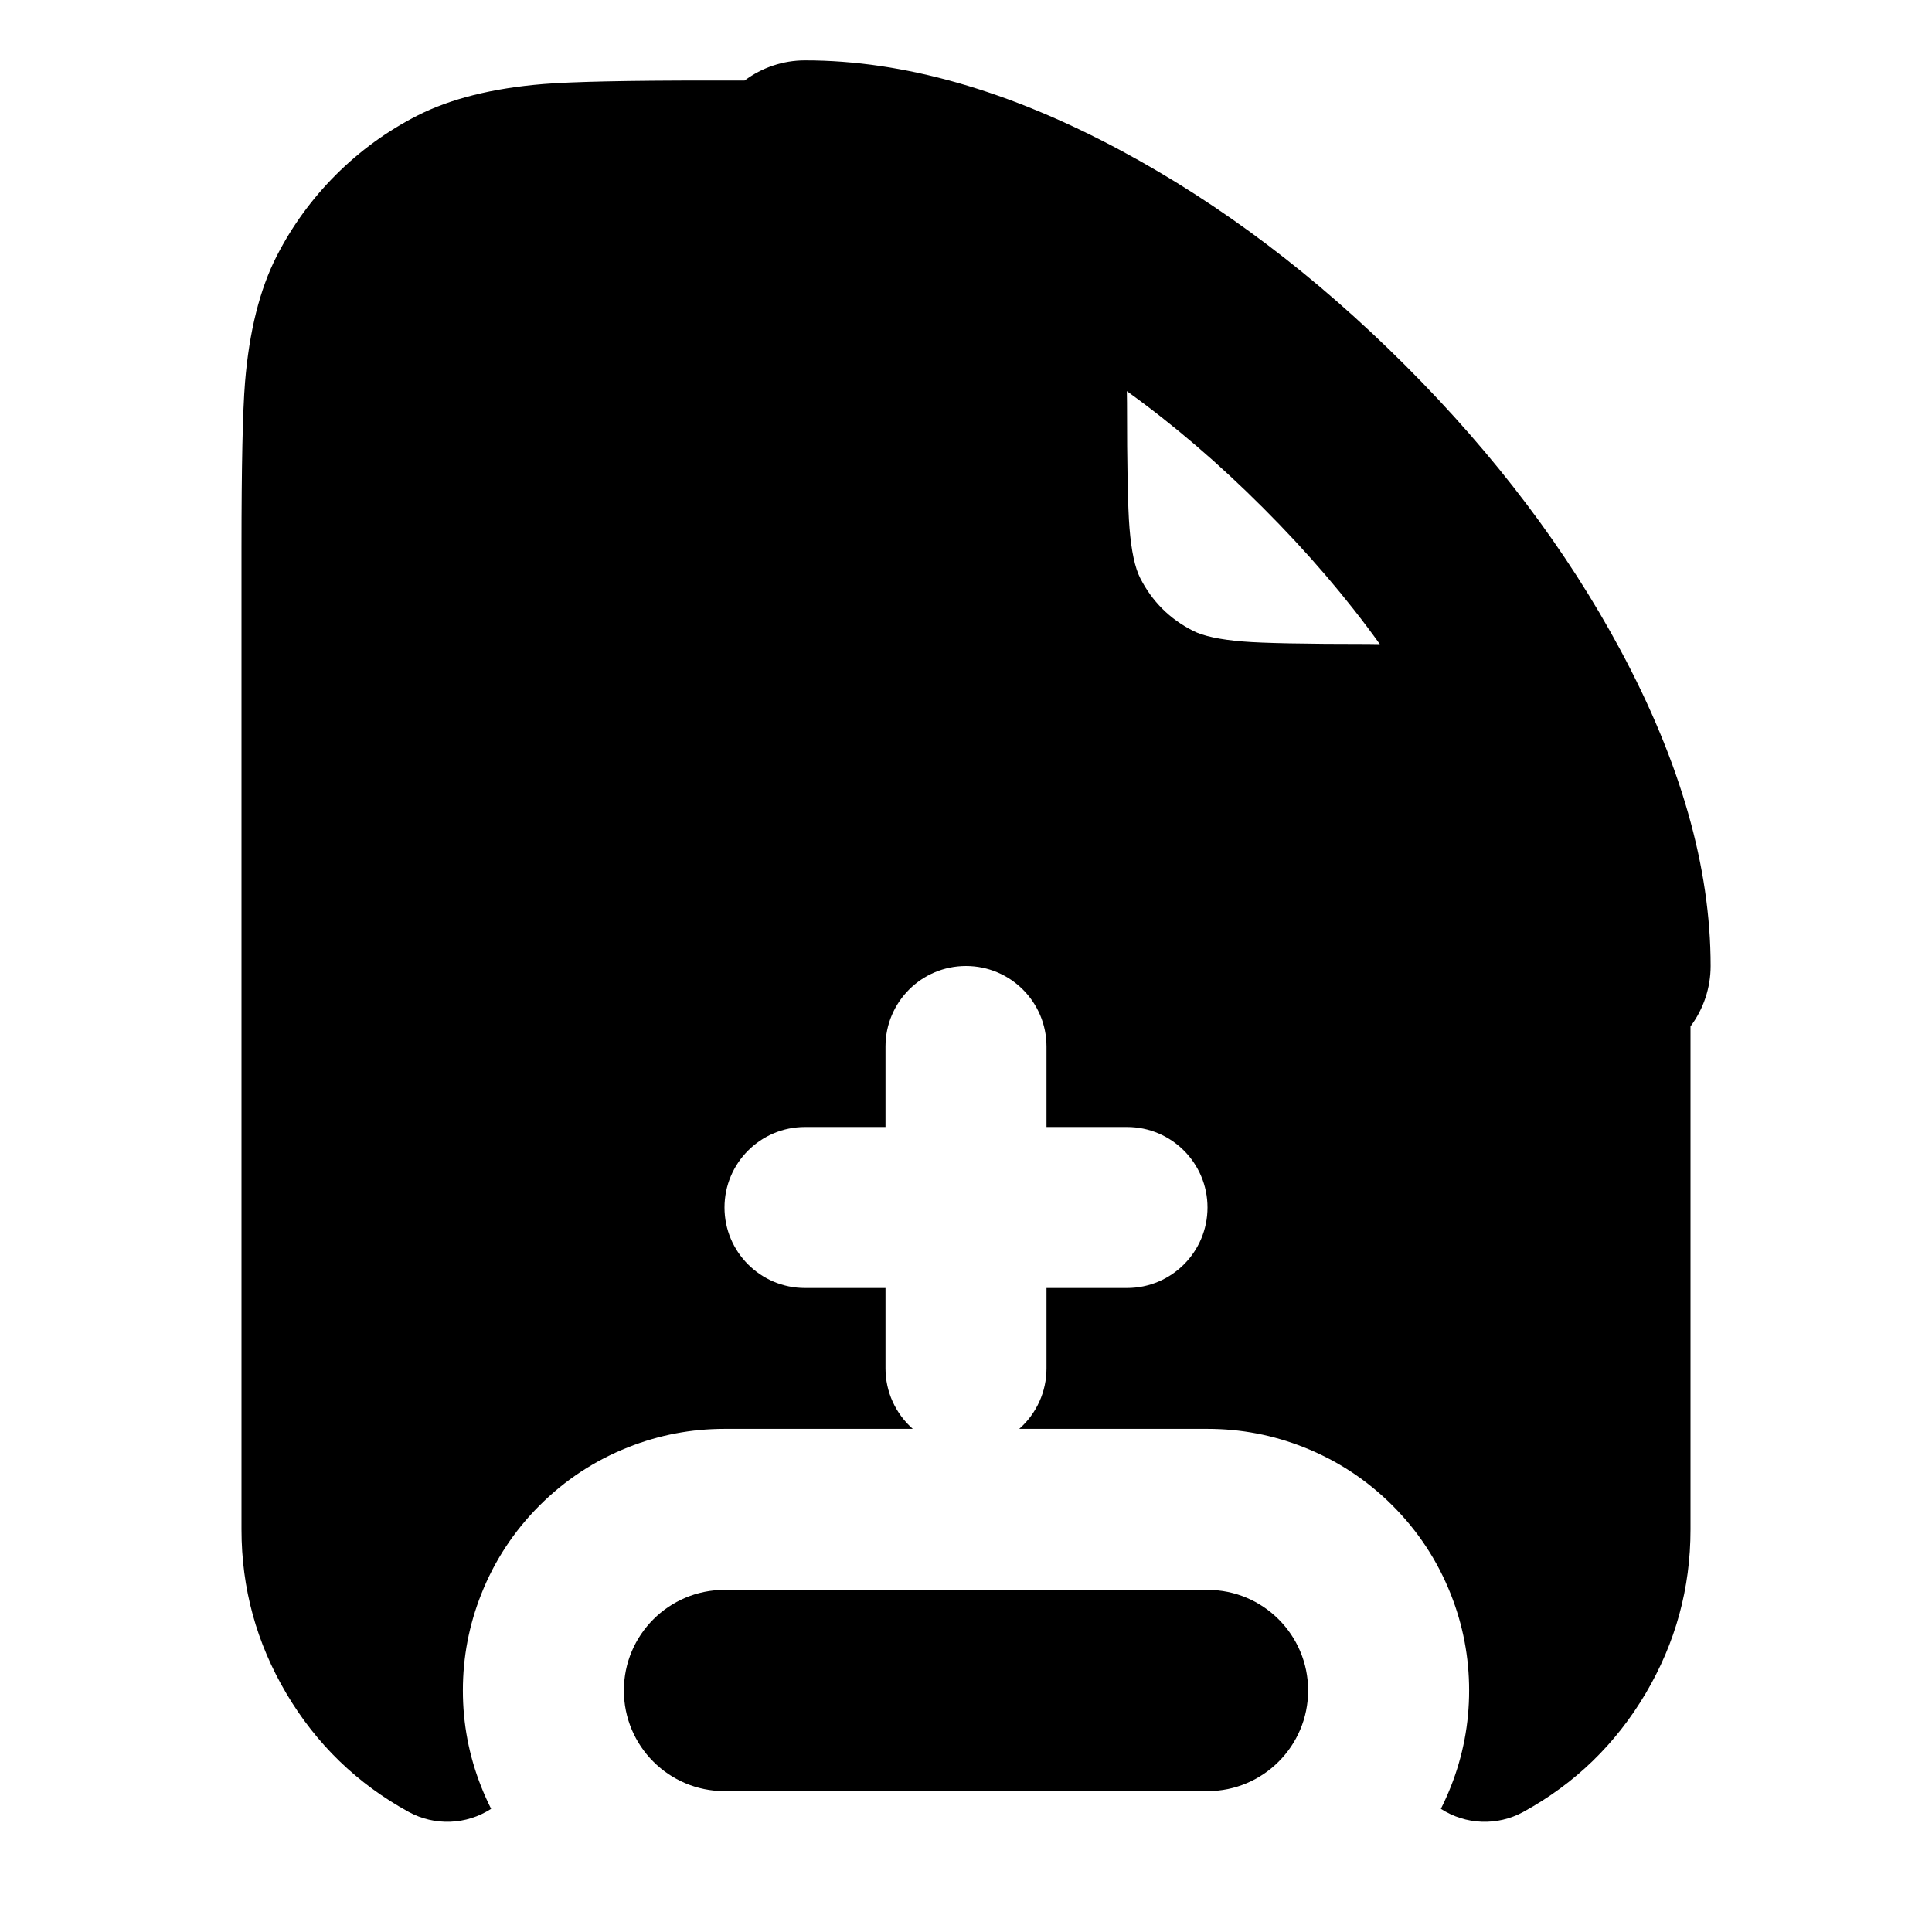
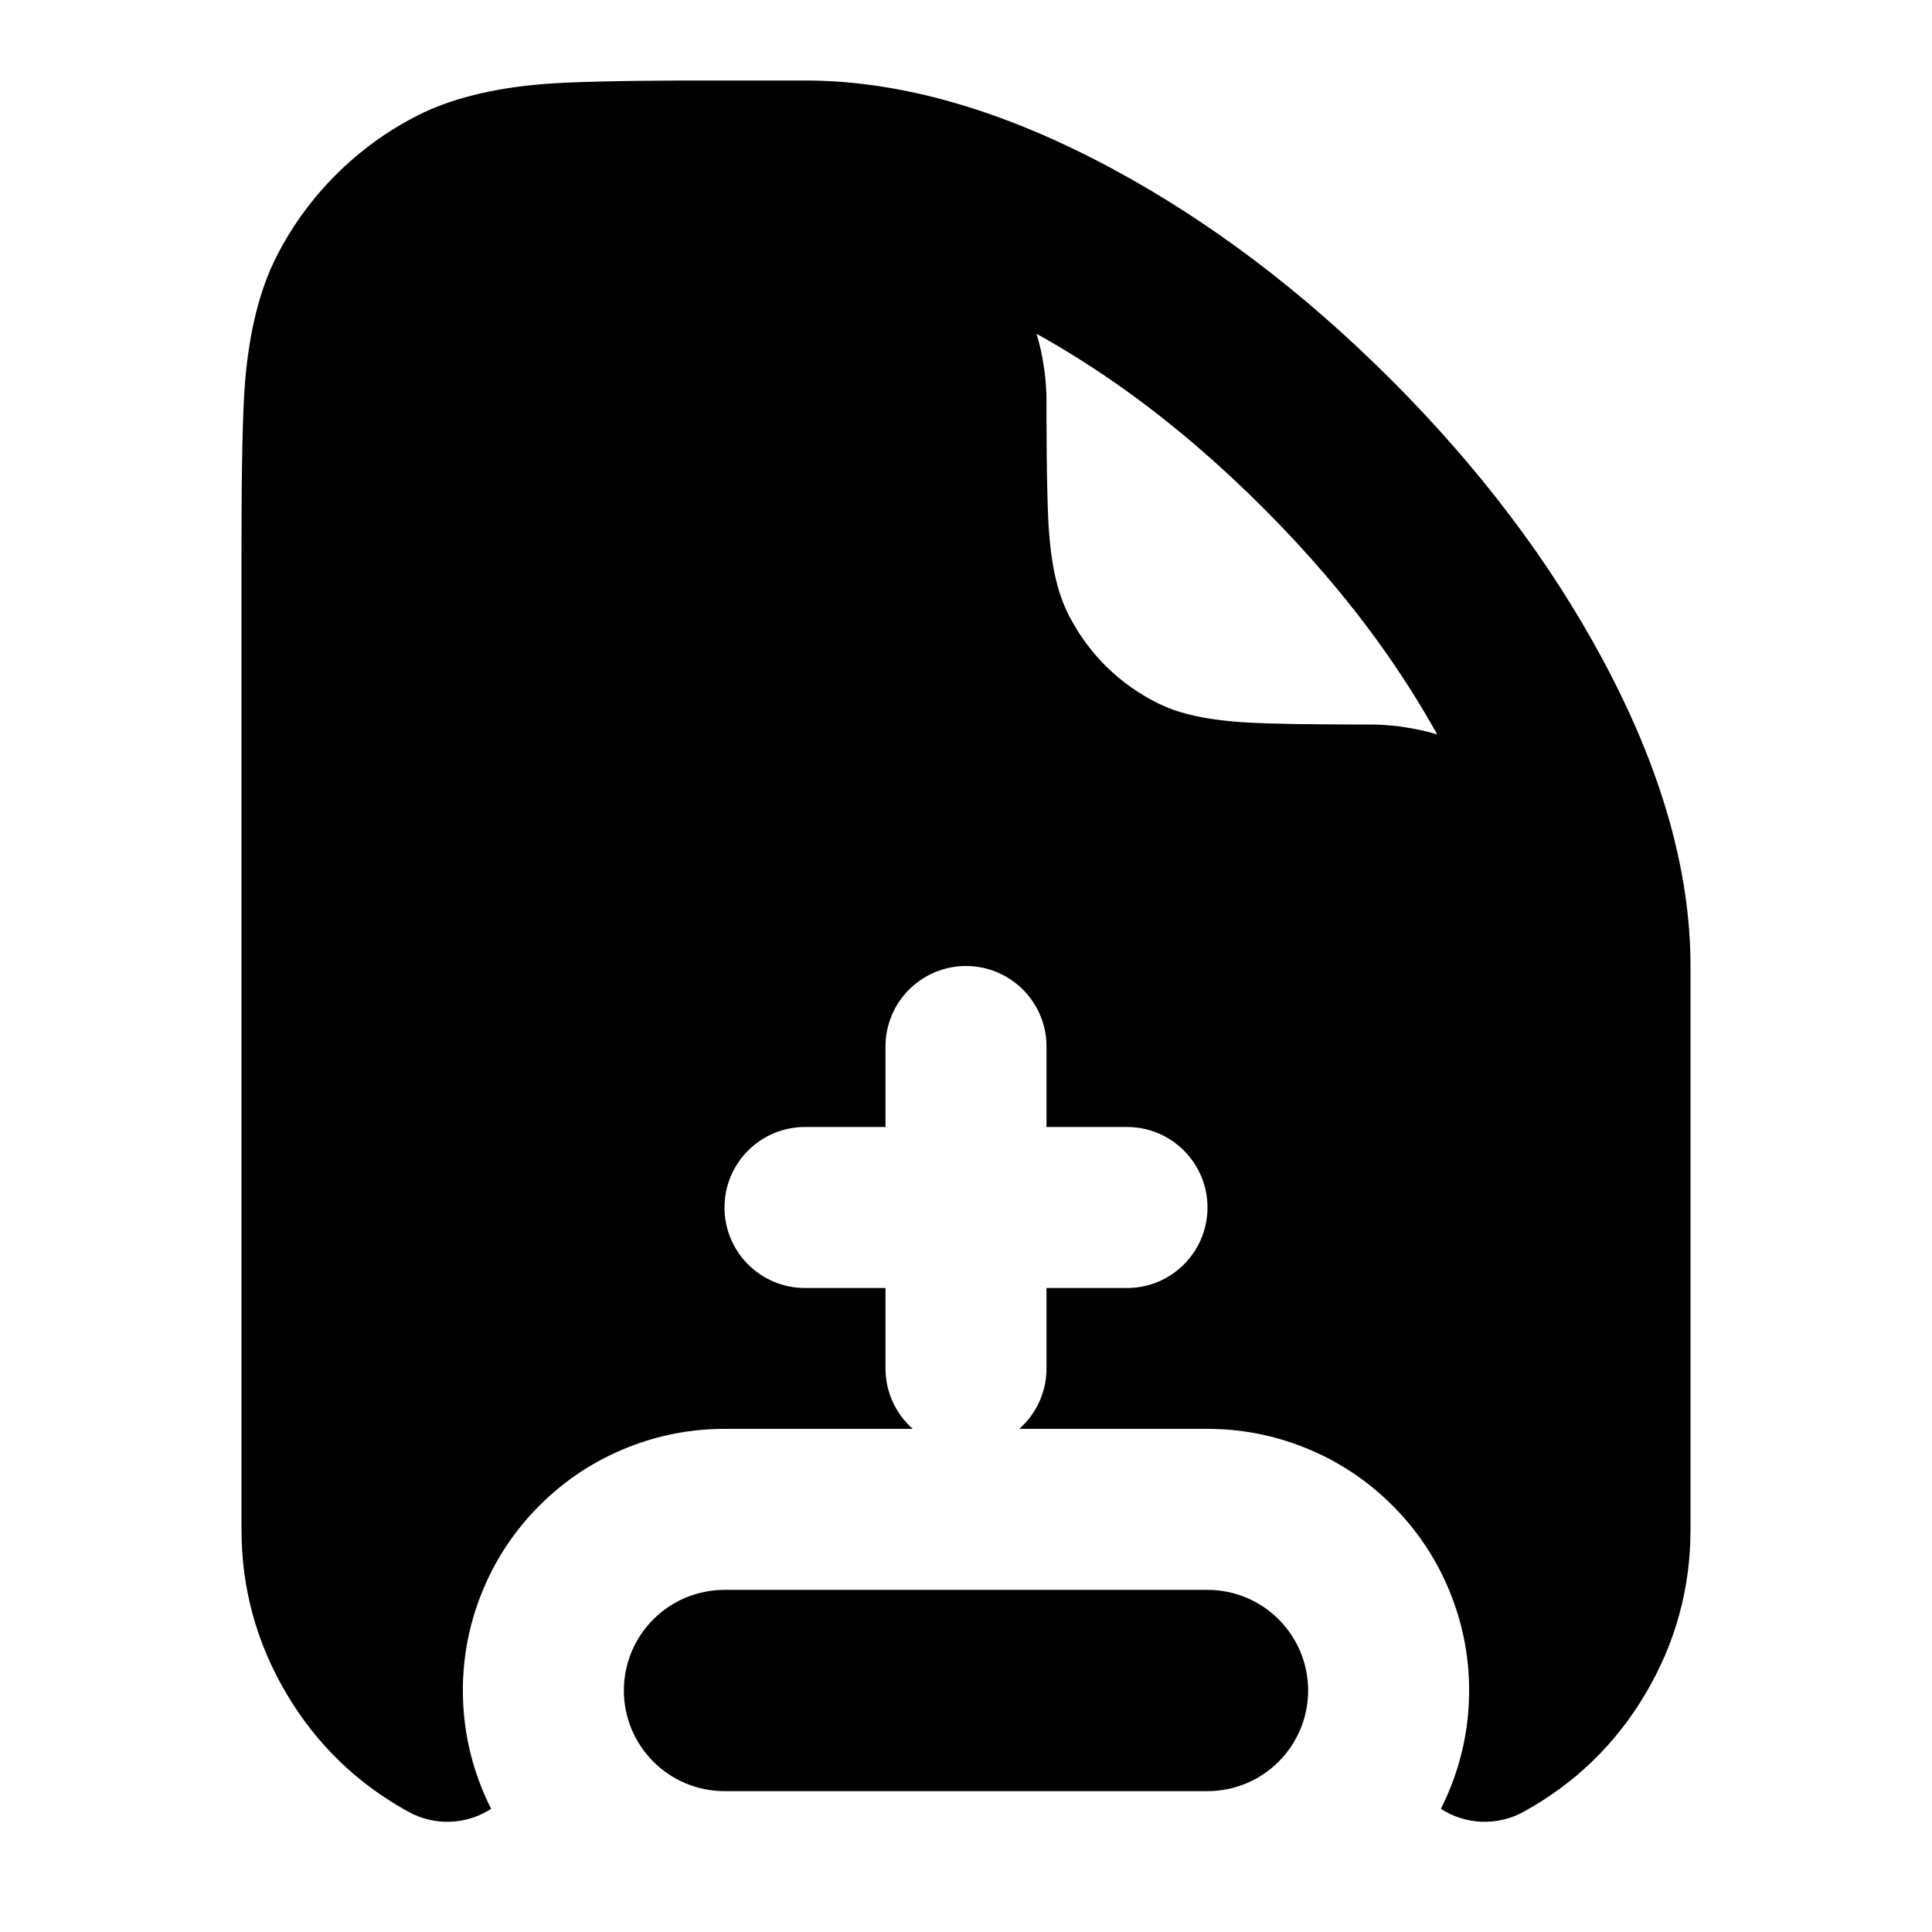
<svg xmlns="http://www.w3.org/2000/svg" width="24" height="24" viewBox="0 0 24 24" fill="currentColor" fill-rule="evenodd">
-   <path d="M13.926 1.871Q11.84.75 10 .75c-.27 0-.534.088-.75.25H8.8q-1.511 0-2.052.044-.947.078-1.564.392-.564.288-1.012.736t-.736 1.012q-.314.617-.392 1.564Q3 5.289 3 6.8V19q0 1.095.558 2.038t1.518 1.47a1 1 0 0 0 1.025-.038q-.067-.133-.123-.274Q5.75 21.62 5.75 21t.228-1.196q.248-.626.724-1.102t1.102-.724Q8.38 17.75 9 17.75h2.339A1 1 0 0 1 11 17v-1h-1a1 1 0 0 1 0-2h1v-1a1 1 0 0 1 2 0v1h1a1 1 0 0 1 0 2h-1v1c0 .287-.123.56-.339.75H15q.62 0 1.196.228.626.248 1.102.724t.724 1.102q.228.576.228 1.196t-.228 1.196q-.056.141-.123.274a1 1 0 0 0 1.025.038q.96-.527 1.518-1.47T21 19v-6.25c.162-.216.25-.48.25-.75q0-1.84-1.121-3.926-1.001-1.864-2.67-3.533t-3.533-2.67M14 5q0-.071-.002-.141.869.625 1.693 1.45.825.824 1.45 1.693Q17.071 8 17 8q-1.184 0-1.56-.031-.429-.035-.62-.133-.435-.221-.656-.655-.098-.192-.133-.621Q14 6.184 14 5m1 14.75a1.25 1.25 0 0 1 0 2.5H9a1.25 1.25 0 0 1 0-2.5z" />
+   <path d="M21 13.75V12q0-1.777-1.091-3.808-.984-1.831-2.627-3.474t-3.474-2.627Q11.777 1 10 1H8.5q-1.266.005-1.752.044-.947.078-1.564.392-.564.288-1.012.736t-.736 1.012q-.314.617-.392 1.564Q3 5.289 3 6.8V19q0 1.095.558 2.038t1.518 1.47a1 1 0 0 0 1.025-.038q-.067-.133-.123-.274Q5.75 21.62 5.75 21t.228-1.196q.248-.626.724-1.102t1.102-.724Q8.38 17.75 9 17.75h2.339A1 1 0 0 1 11 17v-1h-1a1 1 0 0 1 0-2h1v-1a1 1 0 0 1 2 0v1h1a1 1 0 0 1 0 2h-1v1c0 .287-.123.56-.339.75H15q.62 0 1.196.228.626.248 1.102.724t.724 1.102q.228.576.228 1.196t-.228 1.196q-.056.141-.123.274a1 1 0 0 0 1.025.038q.96-.527 1.518-1.47T21 19zm-8.118-9.585-.006-.019q.57.317 1.122.713.869.625 1.693 1.45.825.824 1.45 1.693.396.552.713 1.122l-.019-.006-.091-.025-.091-.022q-.045-.01-.091-.018l-.092-.016-.092-.014-.093-.01-.094-.007-.095-.005L16.999 9h-.194l-.184-.001-.172-.001-.162-.002-.151-.001-.14-.003-.127-.003h-.004l-.12-.003-.106-.004h-.005l-.103-.005-.095-.005-.086-.007-.072-.006-.008-.001-.007-.001-.086-.009-.084-.011-.06-.009-.023-.004-.056-.009-.026-.005-.053-.011-.029-.006-.05-.012-.032-.007-.046-.013-.036-.01-.044-.013-.04-.013-.04-.014-.045-.018-.037-.015-.05-.022-.034-.016-.048-.024-.068-.037q-.023-.012-.047-.027l-.068-.041-.043-.028-.065-.044-.043-.031-.062-.047-.042-.034-.059-.05-.04-.036-.056-.053-.038-.038-.05-.053-.04-.044-.05-.059-.033-.041-.048-.062-.03-.043-.045-.065-.028-.044-.041-.068-.025-.043-.039-.071-.024-.049-.016-.034-.022-.05-.015-.037-.017-.045-.028-.08-.013-.044-.01-.035-.012-.047-.008-.032-.012-.05-.006-.029-.011-.053-.004-.026-.01-.056-.004-.023-.012-.081-.01-.082-.009-.084-.008-.088-.006-.084-.005-.091-.004-.091v-.009l-.004-.109-.003-.119-.003-.13-.003-.135v-.007l-.001-.144-.001-.004v-.001l-.001-.16-.001-.172L13 5.198V5l-.001-.096-.005-.094v-.001l-.007-.094-.01-.093-.014-.092-.015-.092-.019-.091-.022-.091zM16.25 21c0-.69-.56-1.25-1.25-1.25H9a1.25 1.25 0 0 0 0 2.5h6c.69 0 1.25-.56 1.25-1.25" />
</svg>
